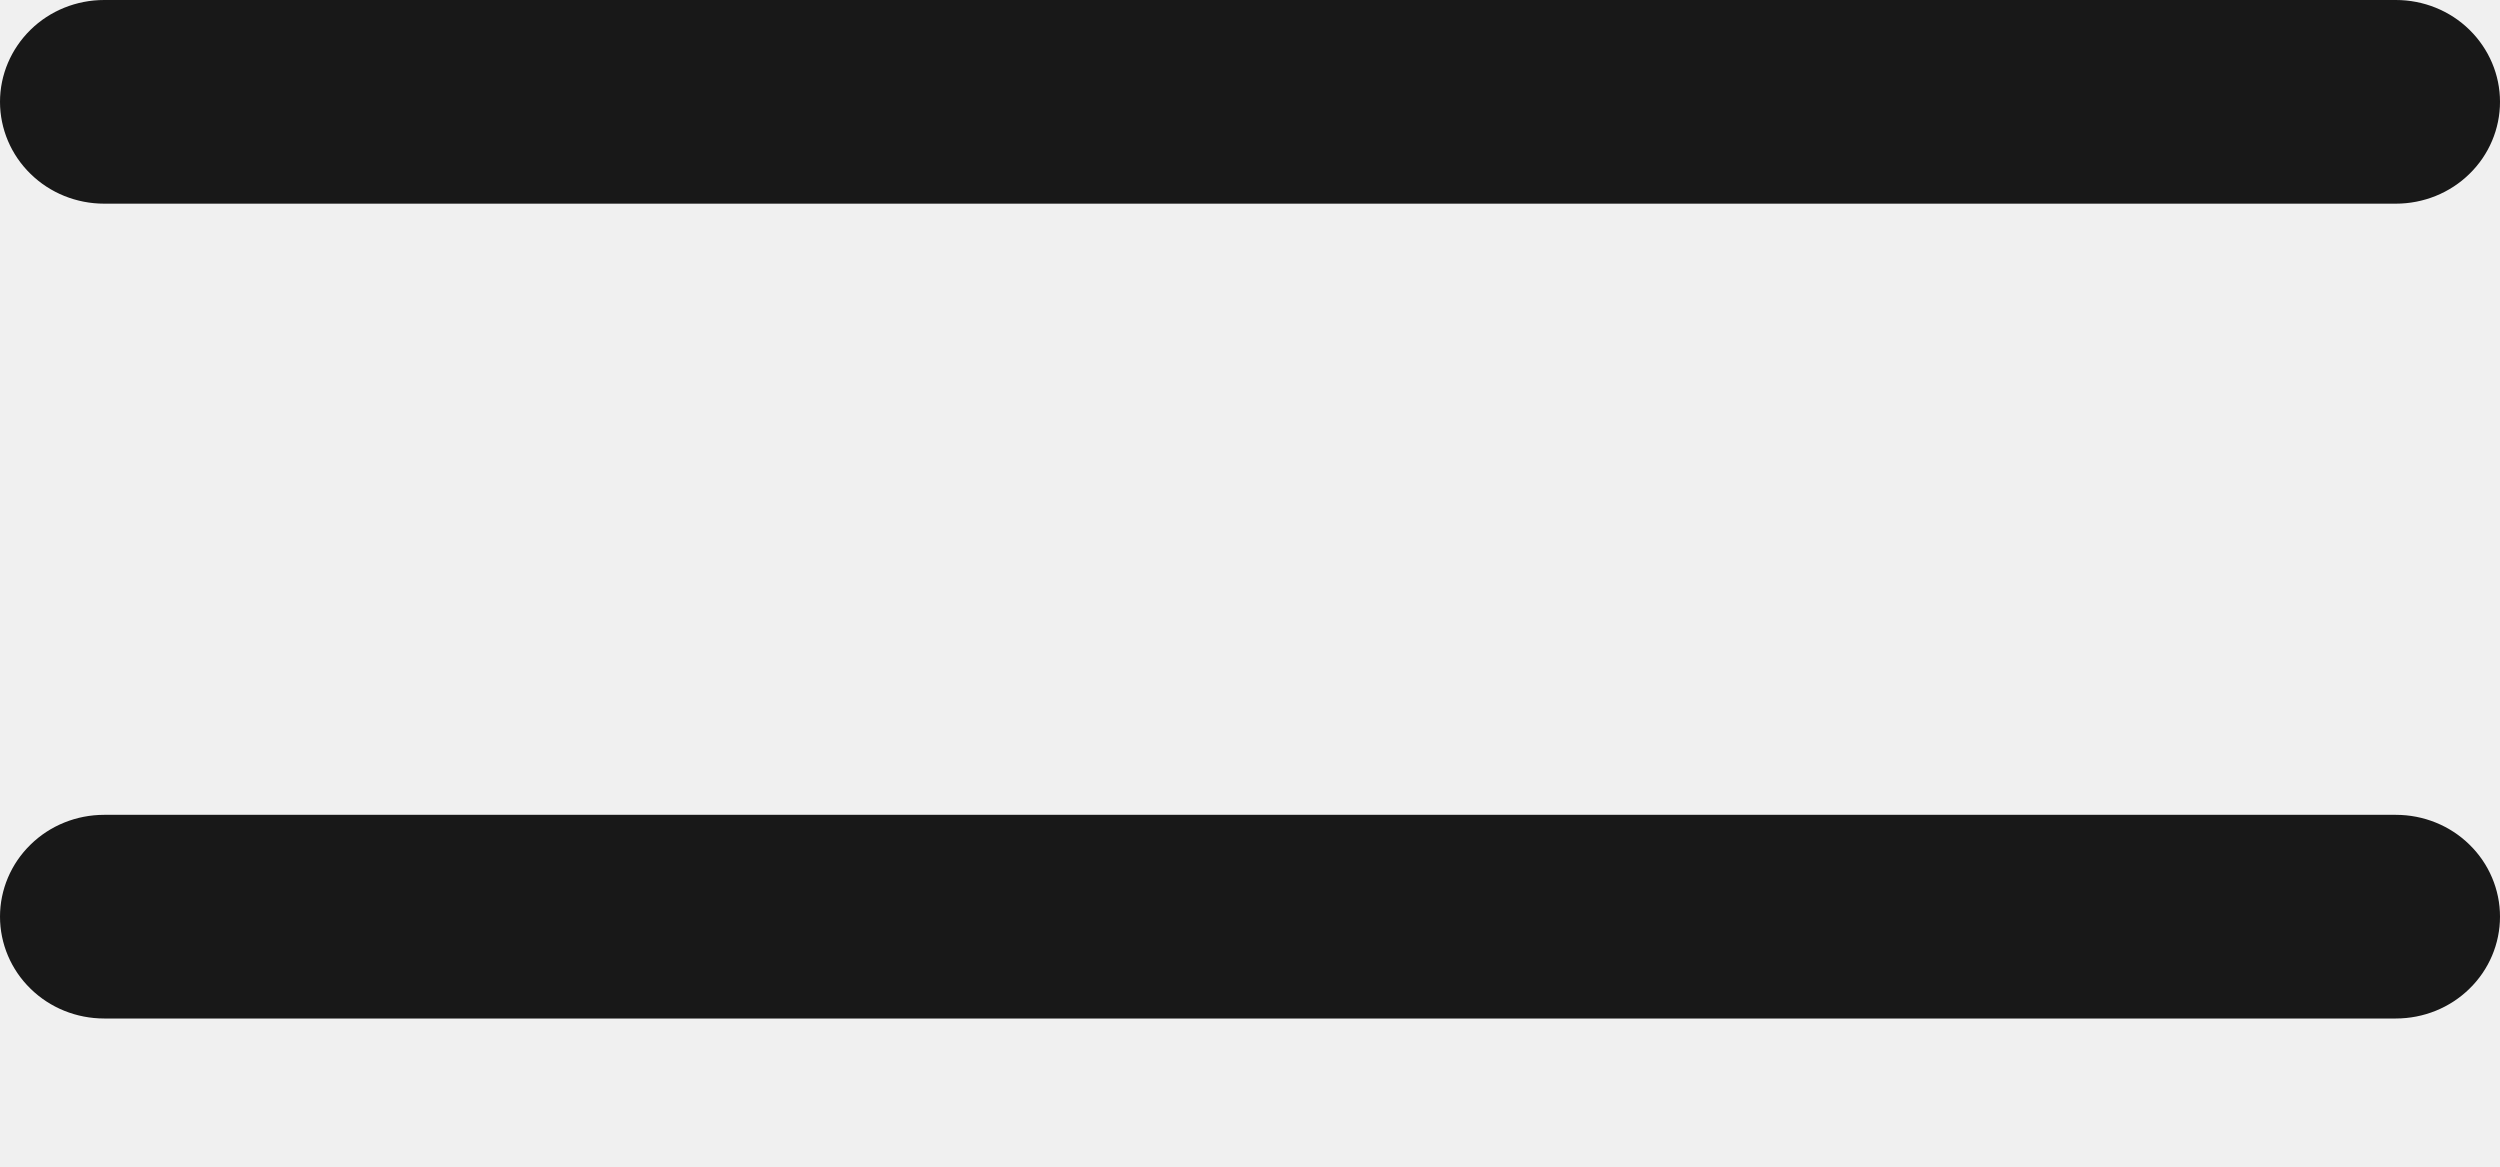
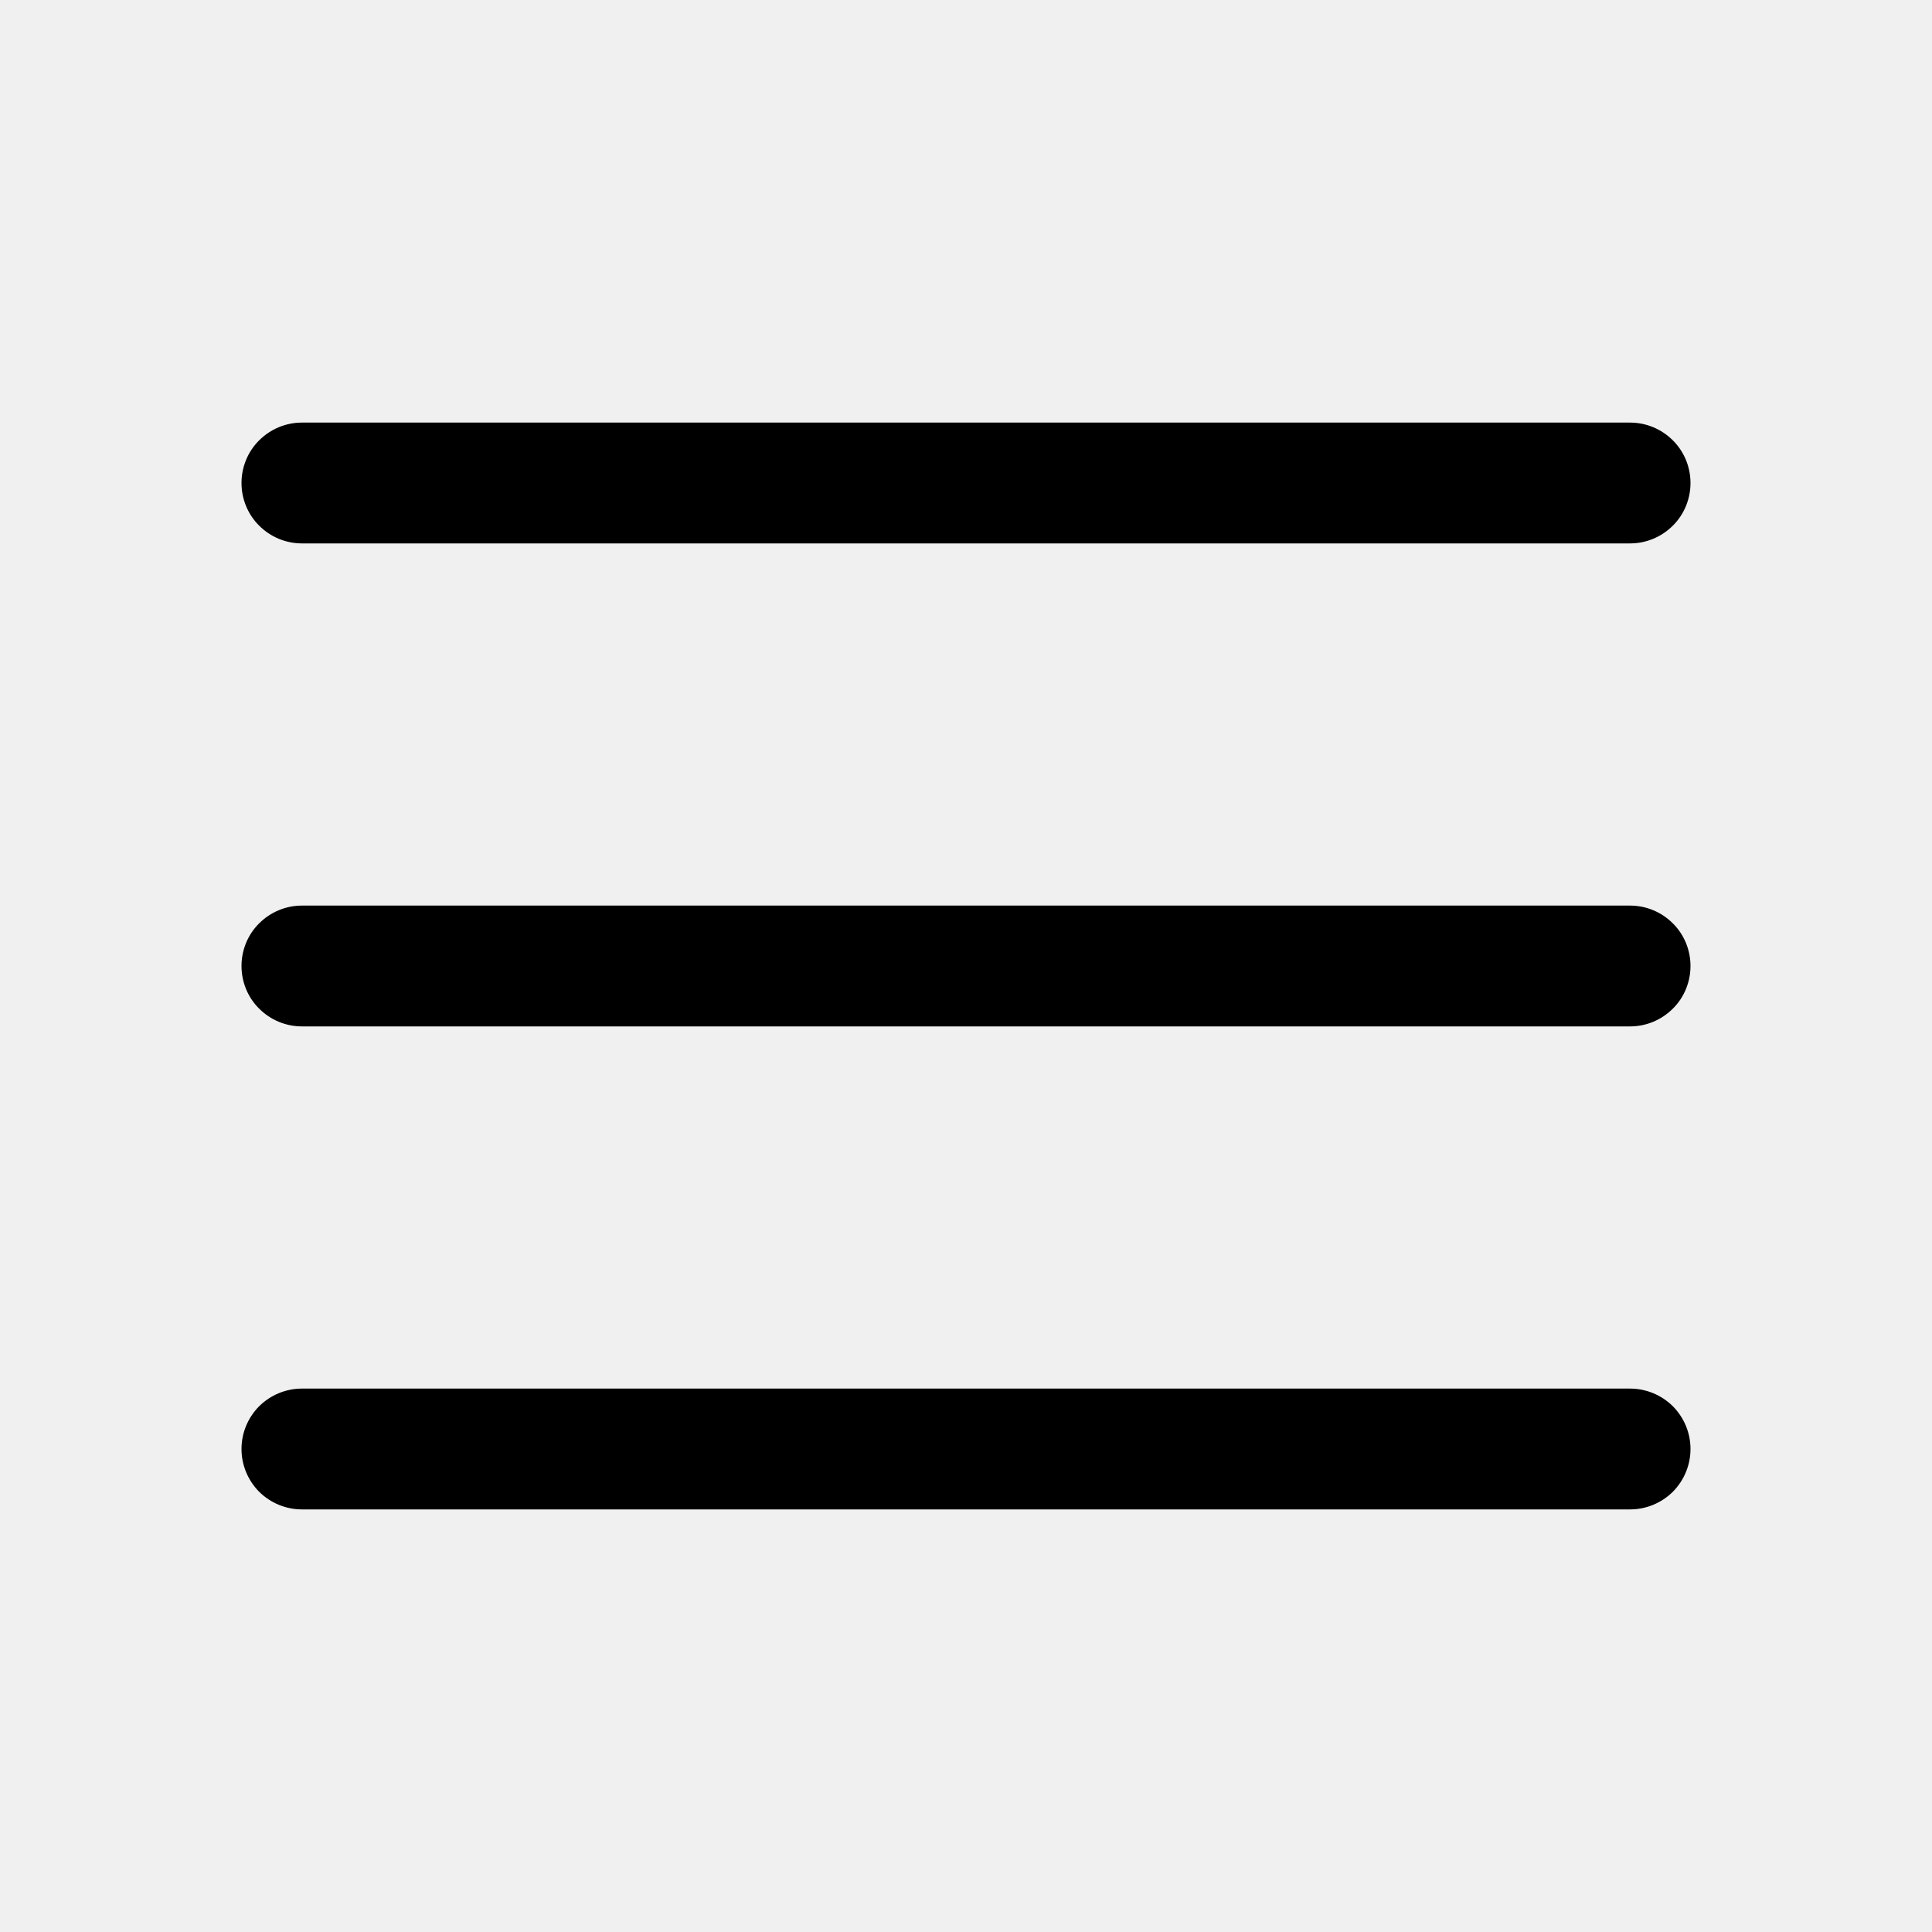
- <svg xmlns="http://www.w3.org/2000/svg" width="15" height="7" viewBox="0 0 15 7" fill="none">
-   <g clip-path="url(#clip0_1403_14599)">
-     <path d="M15 5.5C15 5.662 14.934 5.818 14.817 5.932C14.7 6.047 14.541 6.111 14.375 6.111H0.625C0.459 6.111 0.3 6.047 0.183 5.932C0.066 5.818 0 5.662 0 5.5C0 5.338 0.066 5.182 0.183 5.068C0.3 4.953 0.459 4.889 0.625 4.889H14.375C14.541 4.889 14.7 4.953 14.817 5.068C14.934 5.182 15 5.338 15 5.5ZM0.625 1.222H14.375C14.541 1.222 14.7 1.158 14.817 1.043C14.934 0.929 15 0.773 15 0.611C15 0.449 14.934 0.294 14.817 0.179C14.7 0.064 14.541 0 14.375 0H0.625C0.459 0 0.3 0.064 0.183 0.179C0.066 0.294 0 0.449 0 0.611C0 0.773 0.066 0.929 0.183 1.043C0.3 1.158 0.459 1.222 0.625 1.222ZM14.375 9.778H0.625C0.459 9.778 0.3 9.842 0.183 9.957C0.066 10.071 0 10.227 0 10.389C0 10.551 0.066 10.706 0.183 10.821C0.3 10.936 0.459 11 0.625 11H14.375C14.541 11 14.7 10.936 14.817 10.821C14.934 10.706 15 10.551 15 10.389C15 10.227 14.934 10.071 14.817 9.957C14.7 9.842 14.541 9.778 14.375 9.778Z" fill="#181818" />
-   </g>
-   <defs>
-     <clipPath id="clip0_1403_14599">
-       <rect width="15" height="7" fill="white" />
-     </clipPath>
-   </defs>
+ <svg xmlns="http://www.w3.org/2000/svg" width="15" height="15" viewBox="0 0 15 15" fill="none">
+   <path d="M13.125 7.5C13.125 7.624 13.076 7.744 12.988 7.831C12.9 7.919 12.781 7.969 12.656 7.969H2.344C2.219 7.969 2.1 7.919 2.012 7.831C1.924 7.744 1.875 7.624 1.875 7.5C1.875 7.376 1.924 7.256 2.012 7.169C2.1 7.081 2.219 7.031 2.344 7.031H12.656C12.781 7.031 12.9 7.081 12.988 7.169C13.076 7.256 13.125 7.376 13.125 7.5ZM2.344 4.219H12.656C12.781 4.219 12.9 4.169 12.988 4.081C13.076 3.994 13.125 3.874 13.125 3.75C13.125 3.626 13.076 3.506 12.988 3.419C12.9 3.331 12.781 3.281 12.656 3.281H2.344C2.219 3.281 2.1 3.331 2.012 3.419C1.924 3.506 1.875 3.626 1.875 3.75C1.875 3.874 1.924 3.994 2.012 4.081C2.1 4.169 2.219 4.219 2.344 4.219ZM12.656 10.781H2.344C2.219 10.781 2.1 10.831 2.012 10.918C1.924 11.007 1.875 11.126 1.875 11.25C1.875 11.374 1.924 11.493 2.012 11.582C2.1 11.669 2.219 11.719 2.344 11.719H12.656C12.781 11.719 12.9 11.669 12.988 11.582C13.076 11.493 13.125 11.374 13.125 11.25C13.125 11.126 13.076 11.007 12.988 10.918C12.9 10.831 12.781 10.781 12.656 10.781Z" fill="currentColor" />
</svg>
